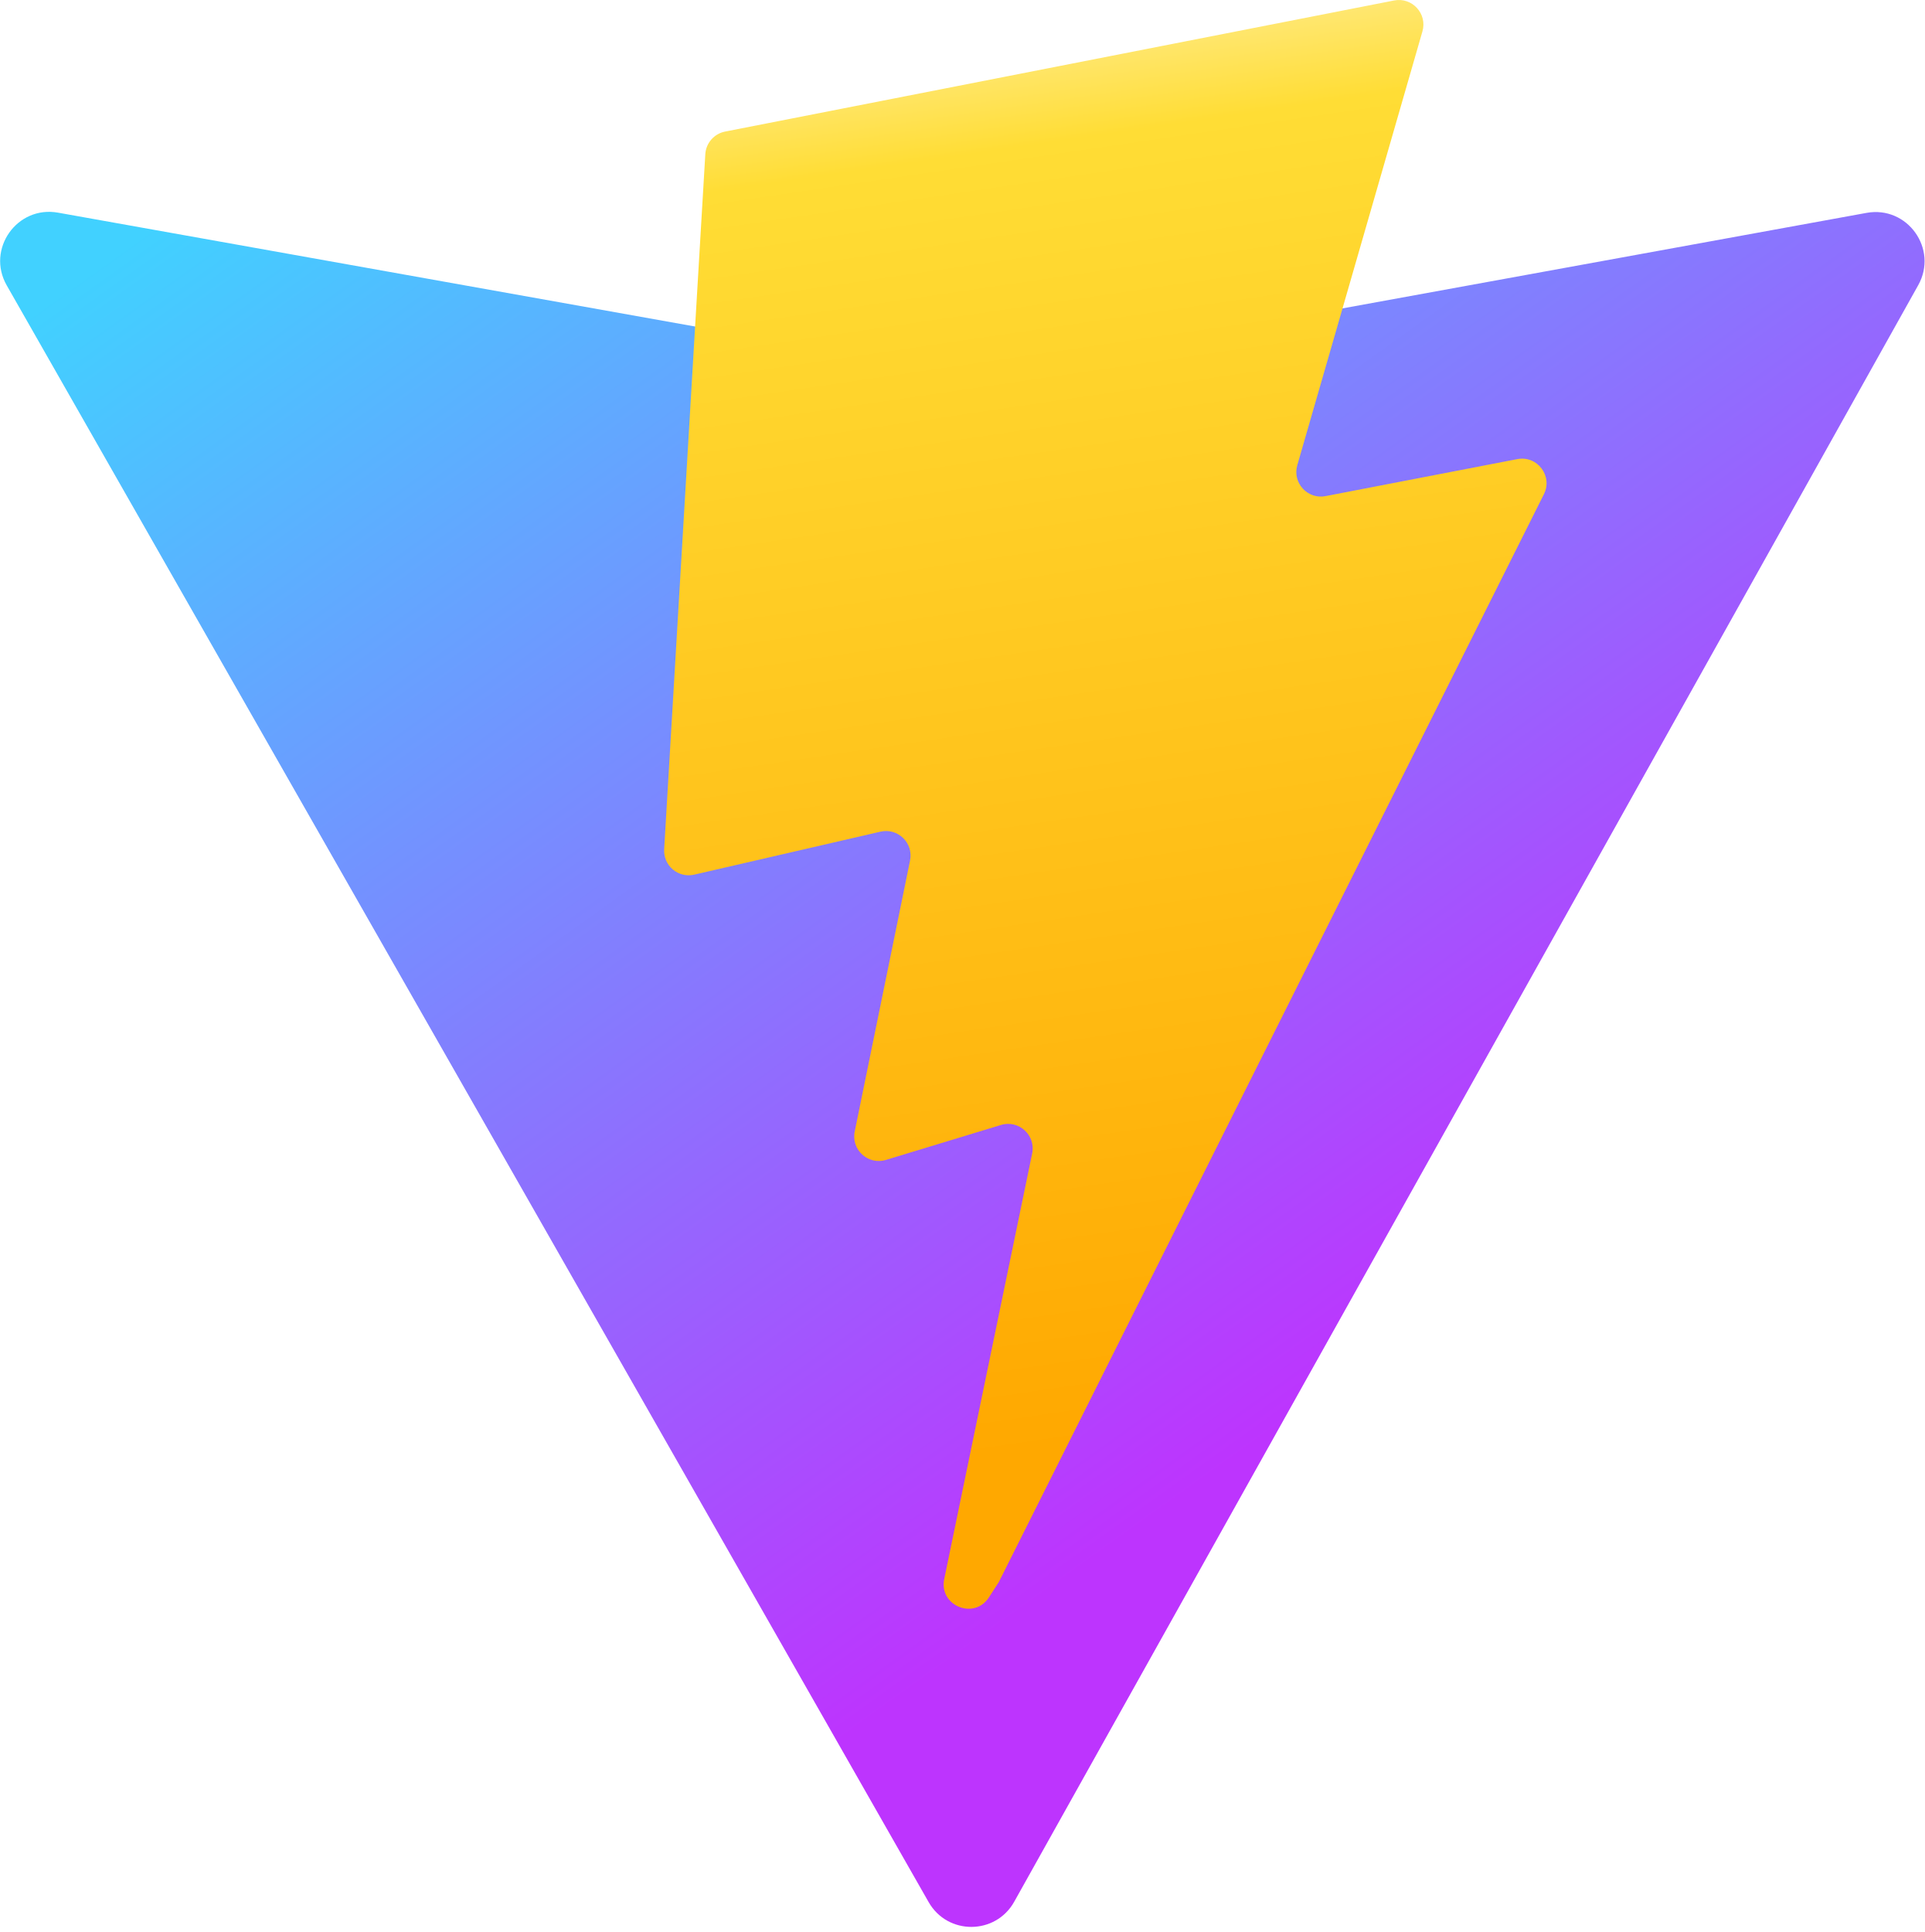
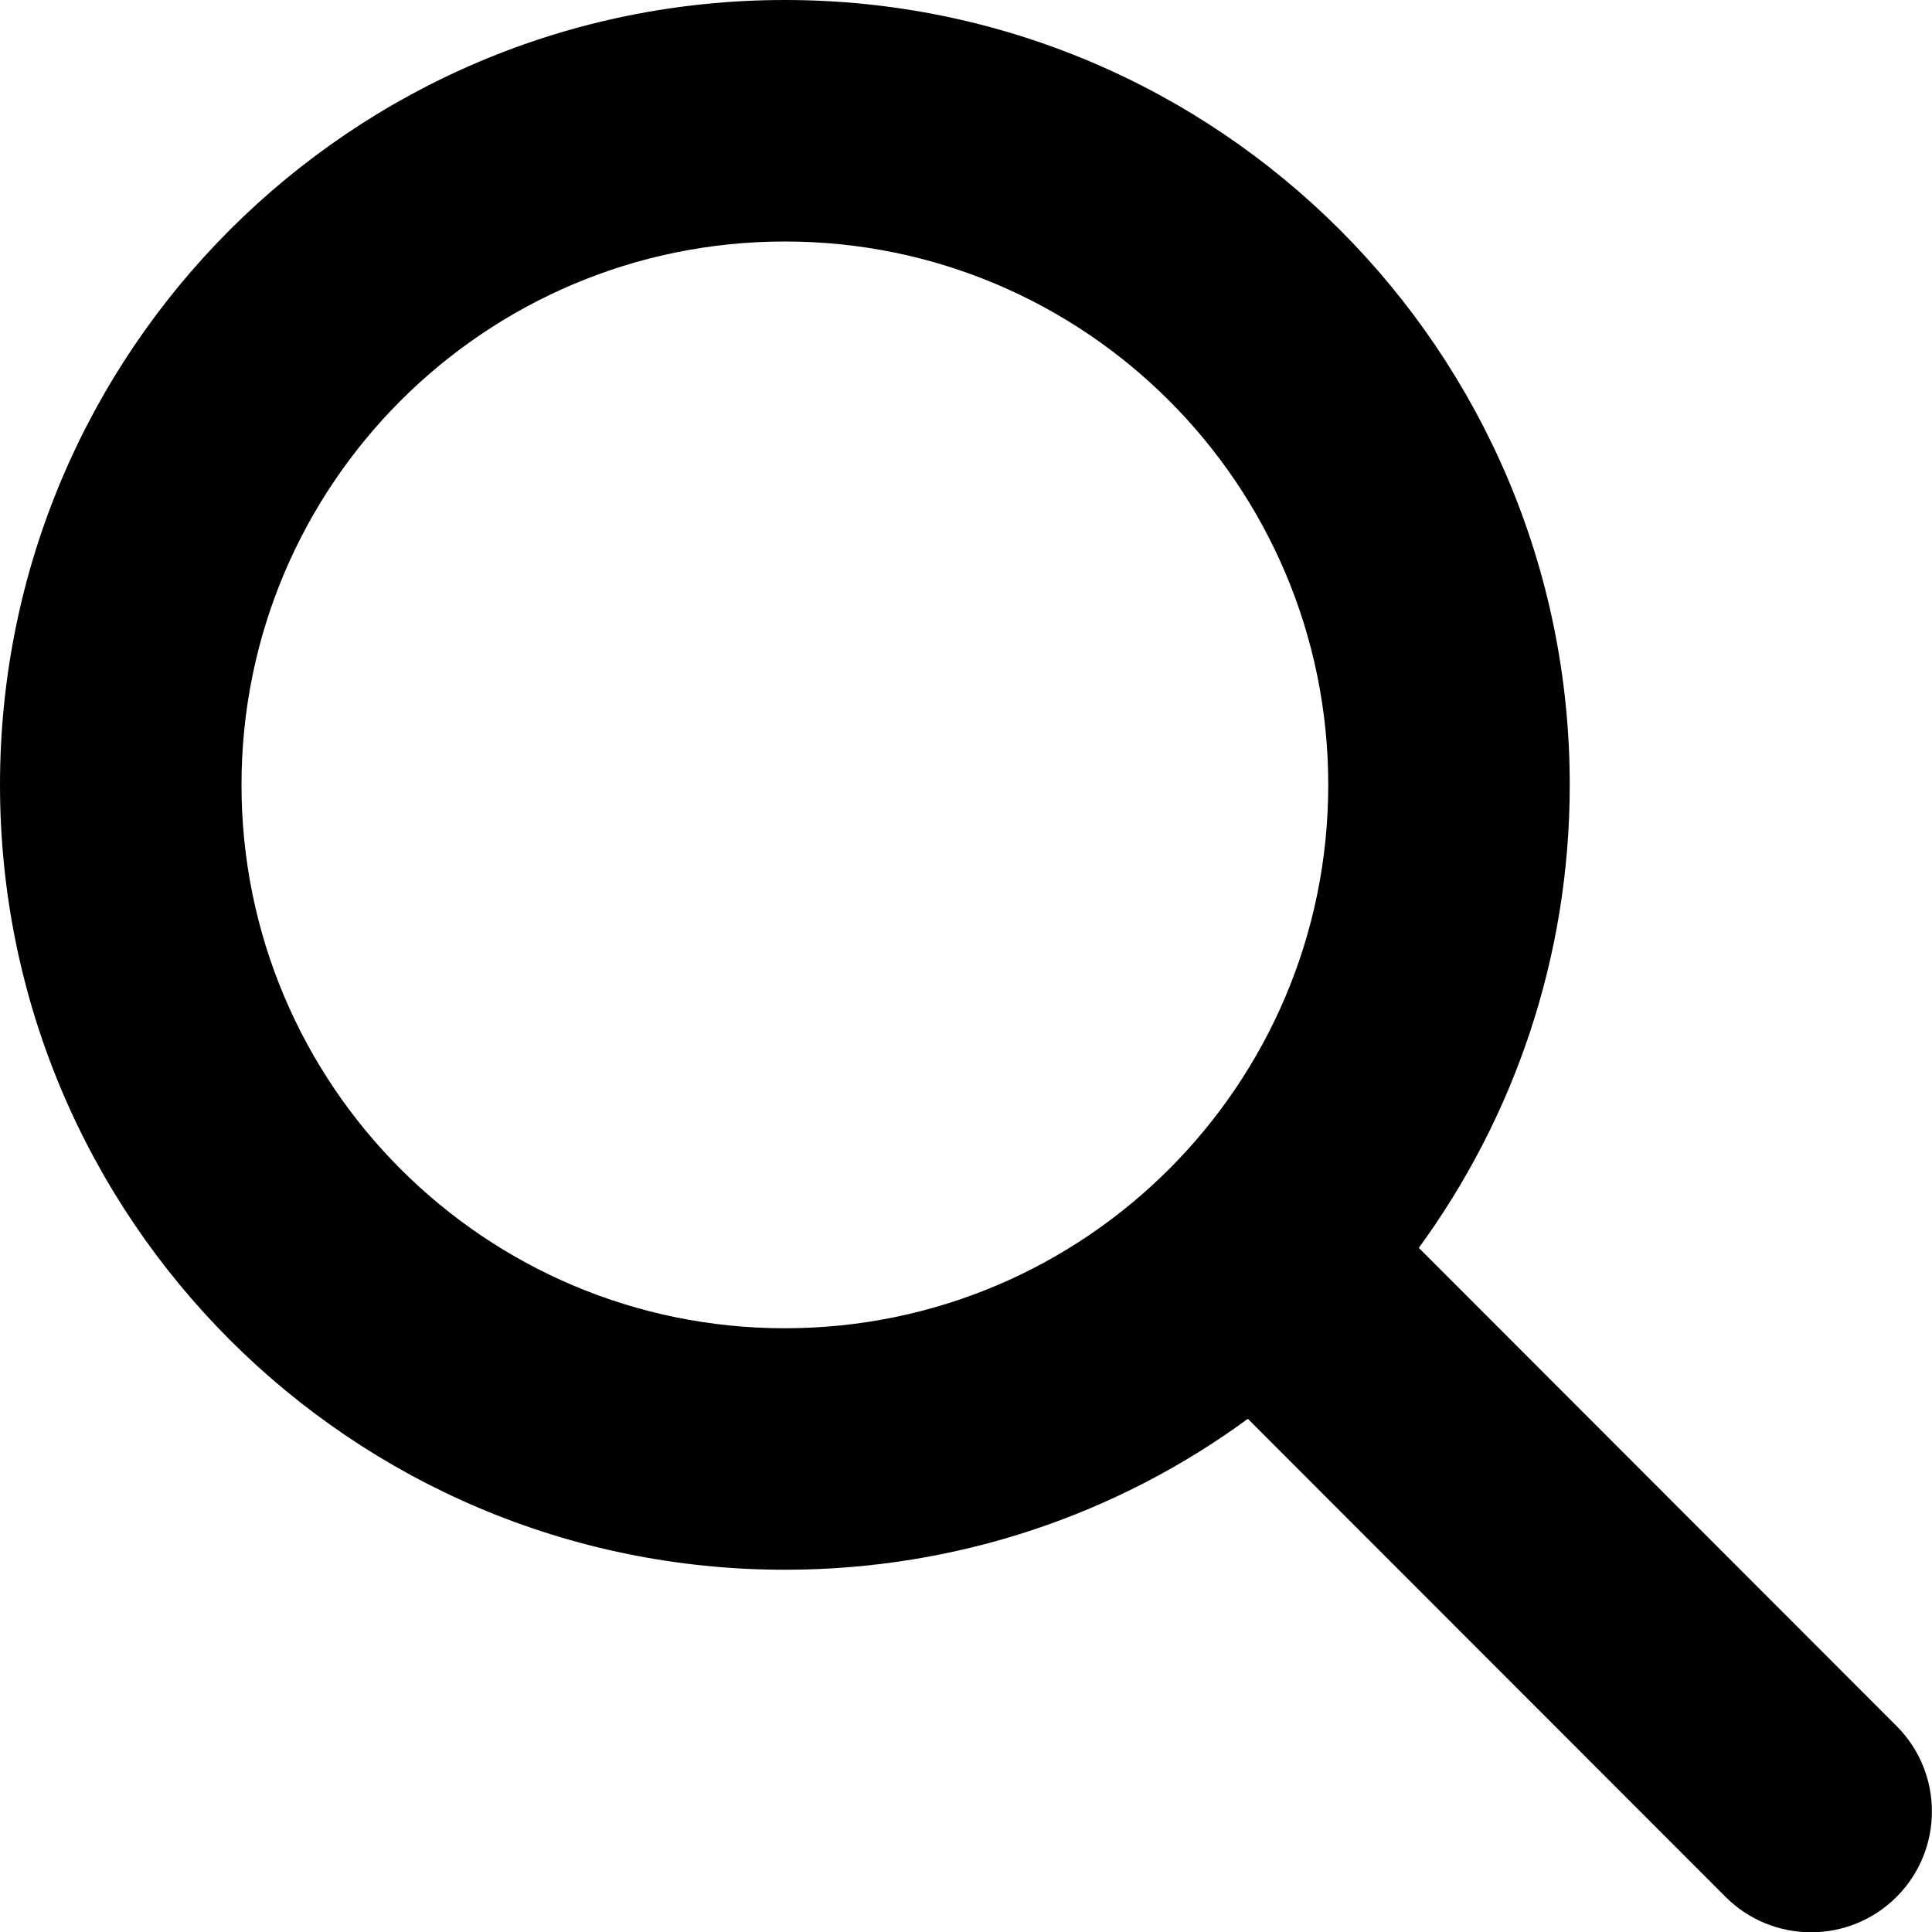
- <svg xmlns="http://www.w3.org/2000/svg" aria-hidden="true" role="img" class="iconify iconify--logos" width="31.88" height="32" preserveAspectRatio="xMidYMid meet" viewBox="0 0 256 257">
-   <defs>
-     <linearGradient id="IconifyId1813088fe1fbc01fb466" x1="-.828%" x2="57.636%" y1="7.652%" y2="78.411%">
-       <stop offset="0%" stop-color="#41D1FF" />
-       <stop offset="100%" stop-color="#BD34FE" />
-     </linearGradient>
-     <linearGradient id="IconifyId1813088fe1fbc01fb467" x1="43.376%" x2="50.316%" y1="2.242%" y2="89.03%">
-       <stop offset="0%" stop-color="#FFEA83" />
-       <stop offset="8.333%" stop-color="#FFDD35" />
-       <stop offset="100%" stop-color="#FFA800" />
-     </linearGradient>
-   </defs>
-   <path fill="url(#IconifyId1813088fe1fbc01fb466)" d="M255.153 37.938L134.897 252.976c-2.483 4.44-8.862 4.466-11.382.048L.875 37.958c-2.746-4.814 1.371-10.646 6.827-9.67l120.385 21.517a6.537 6.537 0 0 0 2.322-.004l117.867-21.483c5.438-.991 9.574 4.796 6.877 9.62Z" />
-   <path fill="url(#IconifyId1813088fe1fbc01fb467)" d="M185.432.063L96.44 17.501a3.268 3.268 0 0 0-2.634 3.014l-5.474 92.456a3.268 3.268 0 0 0 3.997 3.378l24.777-5.718c2.318-.535 4.413 1.507 3.936 3.838l-7.361 36.047c-.495 2.426 1.782 4.5 4.151 3.78l15.304-4.649c2.372-.72 4.652 1.36 4.15 3.788l-11.698 56.621c-.732 3.542 3.979 5.473 5.943 2.437l1.313-2.028l72.516-144.72c1.215-2.423-.88-5.186-3.54-4.672l-25.505 4.922c-2.396.462-4.435-1.77-3.759-4.114l16.646-57.705c.677-2.35-1.37-4.583-3.769-4.113Z" />
+ <svg xmlns="http://www.w3.org/2000/svg" viewBox="0 0 512 512">
+   <path d="M416 208c0 45.9-14.9 88.3-40 122.7L502.6 457.4c12.5 12.5 12.5 32.8 0 45.3s-32.8 12.5-45.3 0L330.7 376c-34.4 25.2-76.8 40-122.7 40C93.1 416 0 322.9 0 208S93.1 0 208 0S416 93.1 416 208zM208 352a144 144 0 1 0 0-288 144 144 0 1 0 0 288z" />
</svg>
